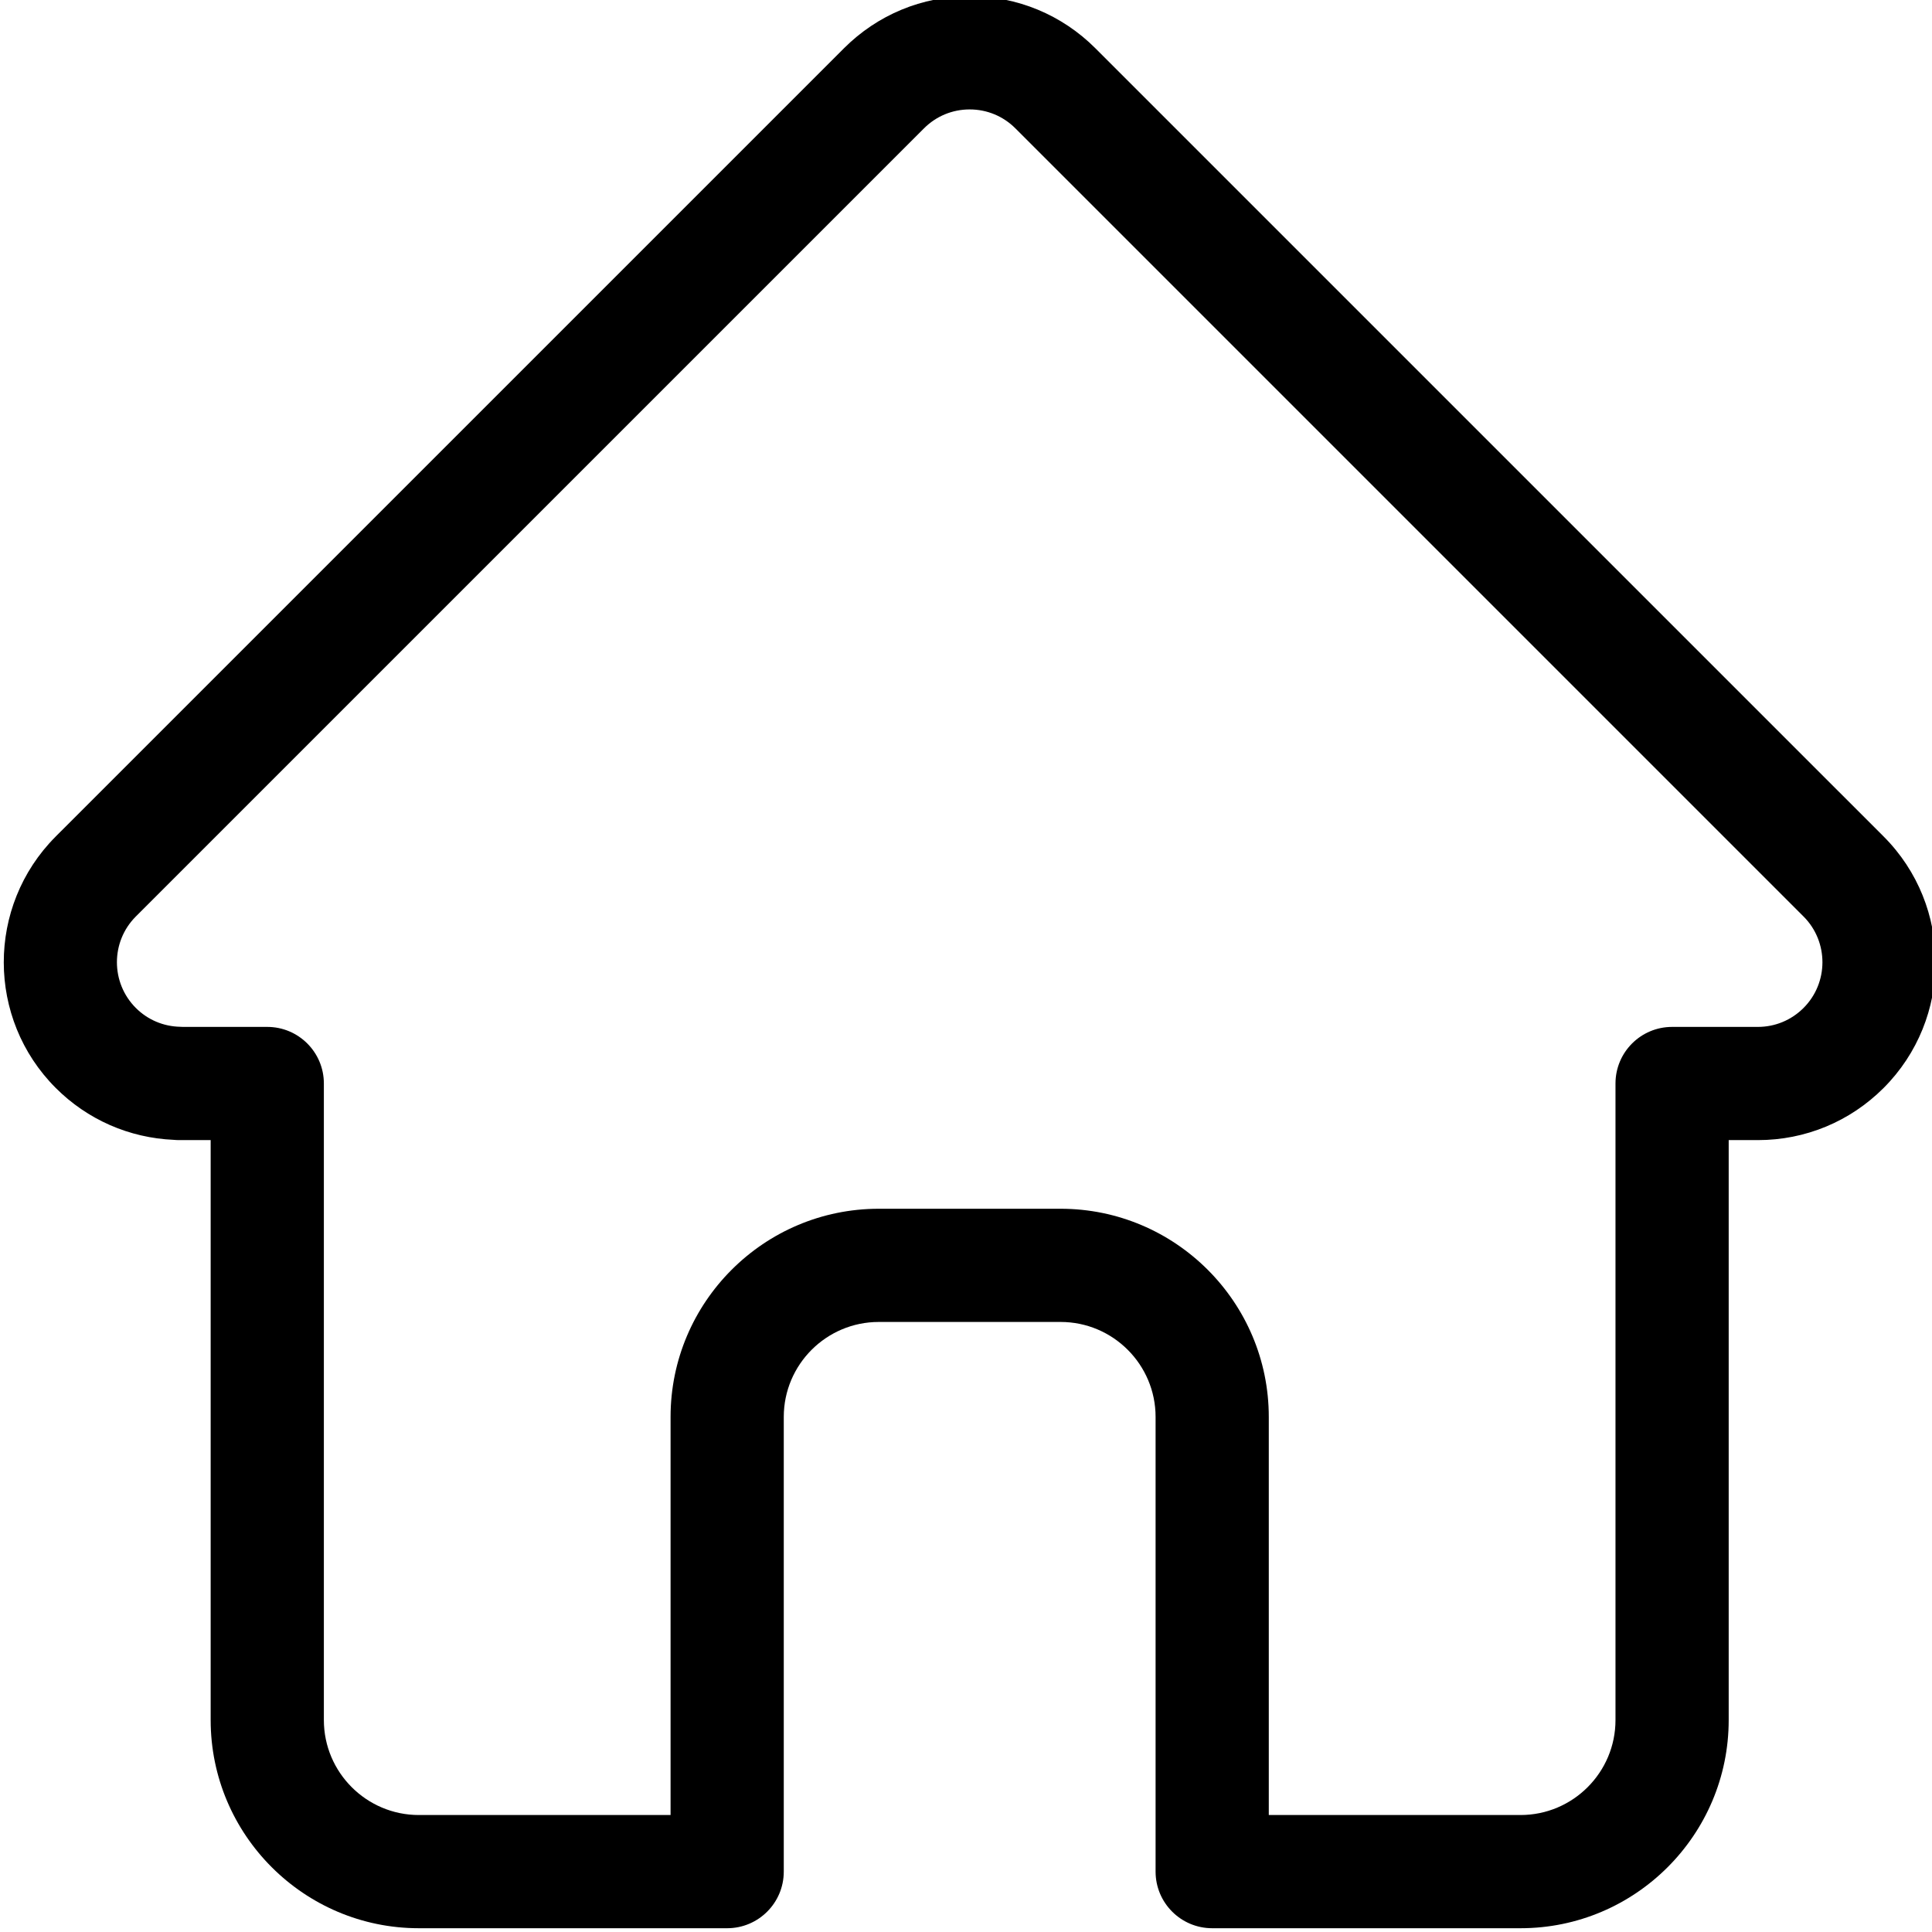
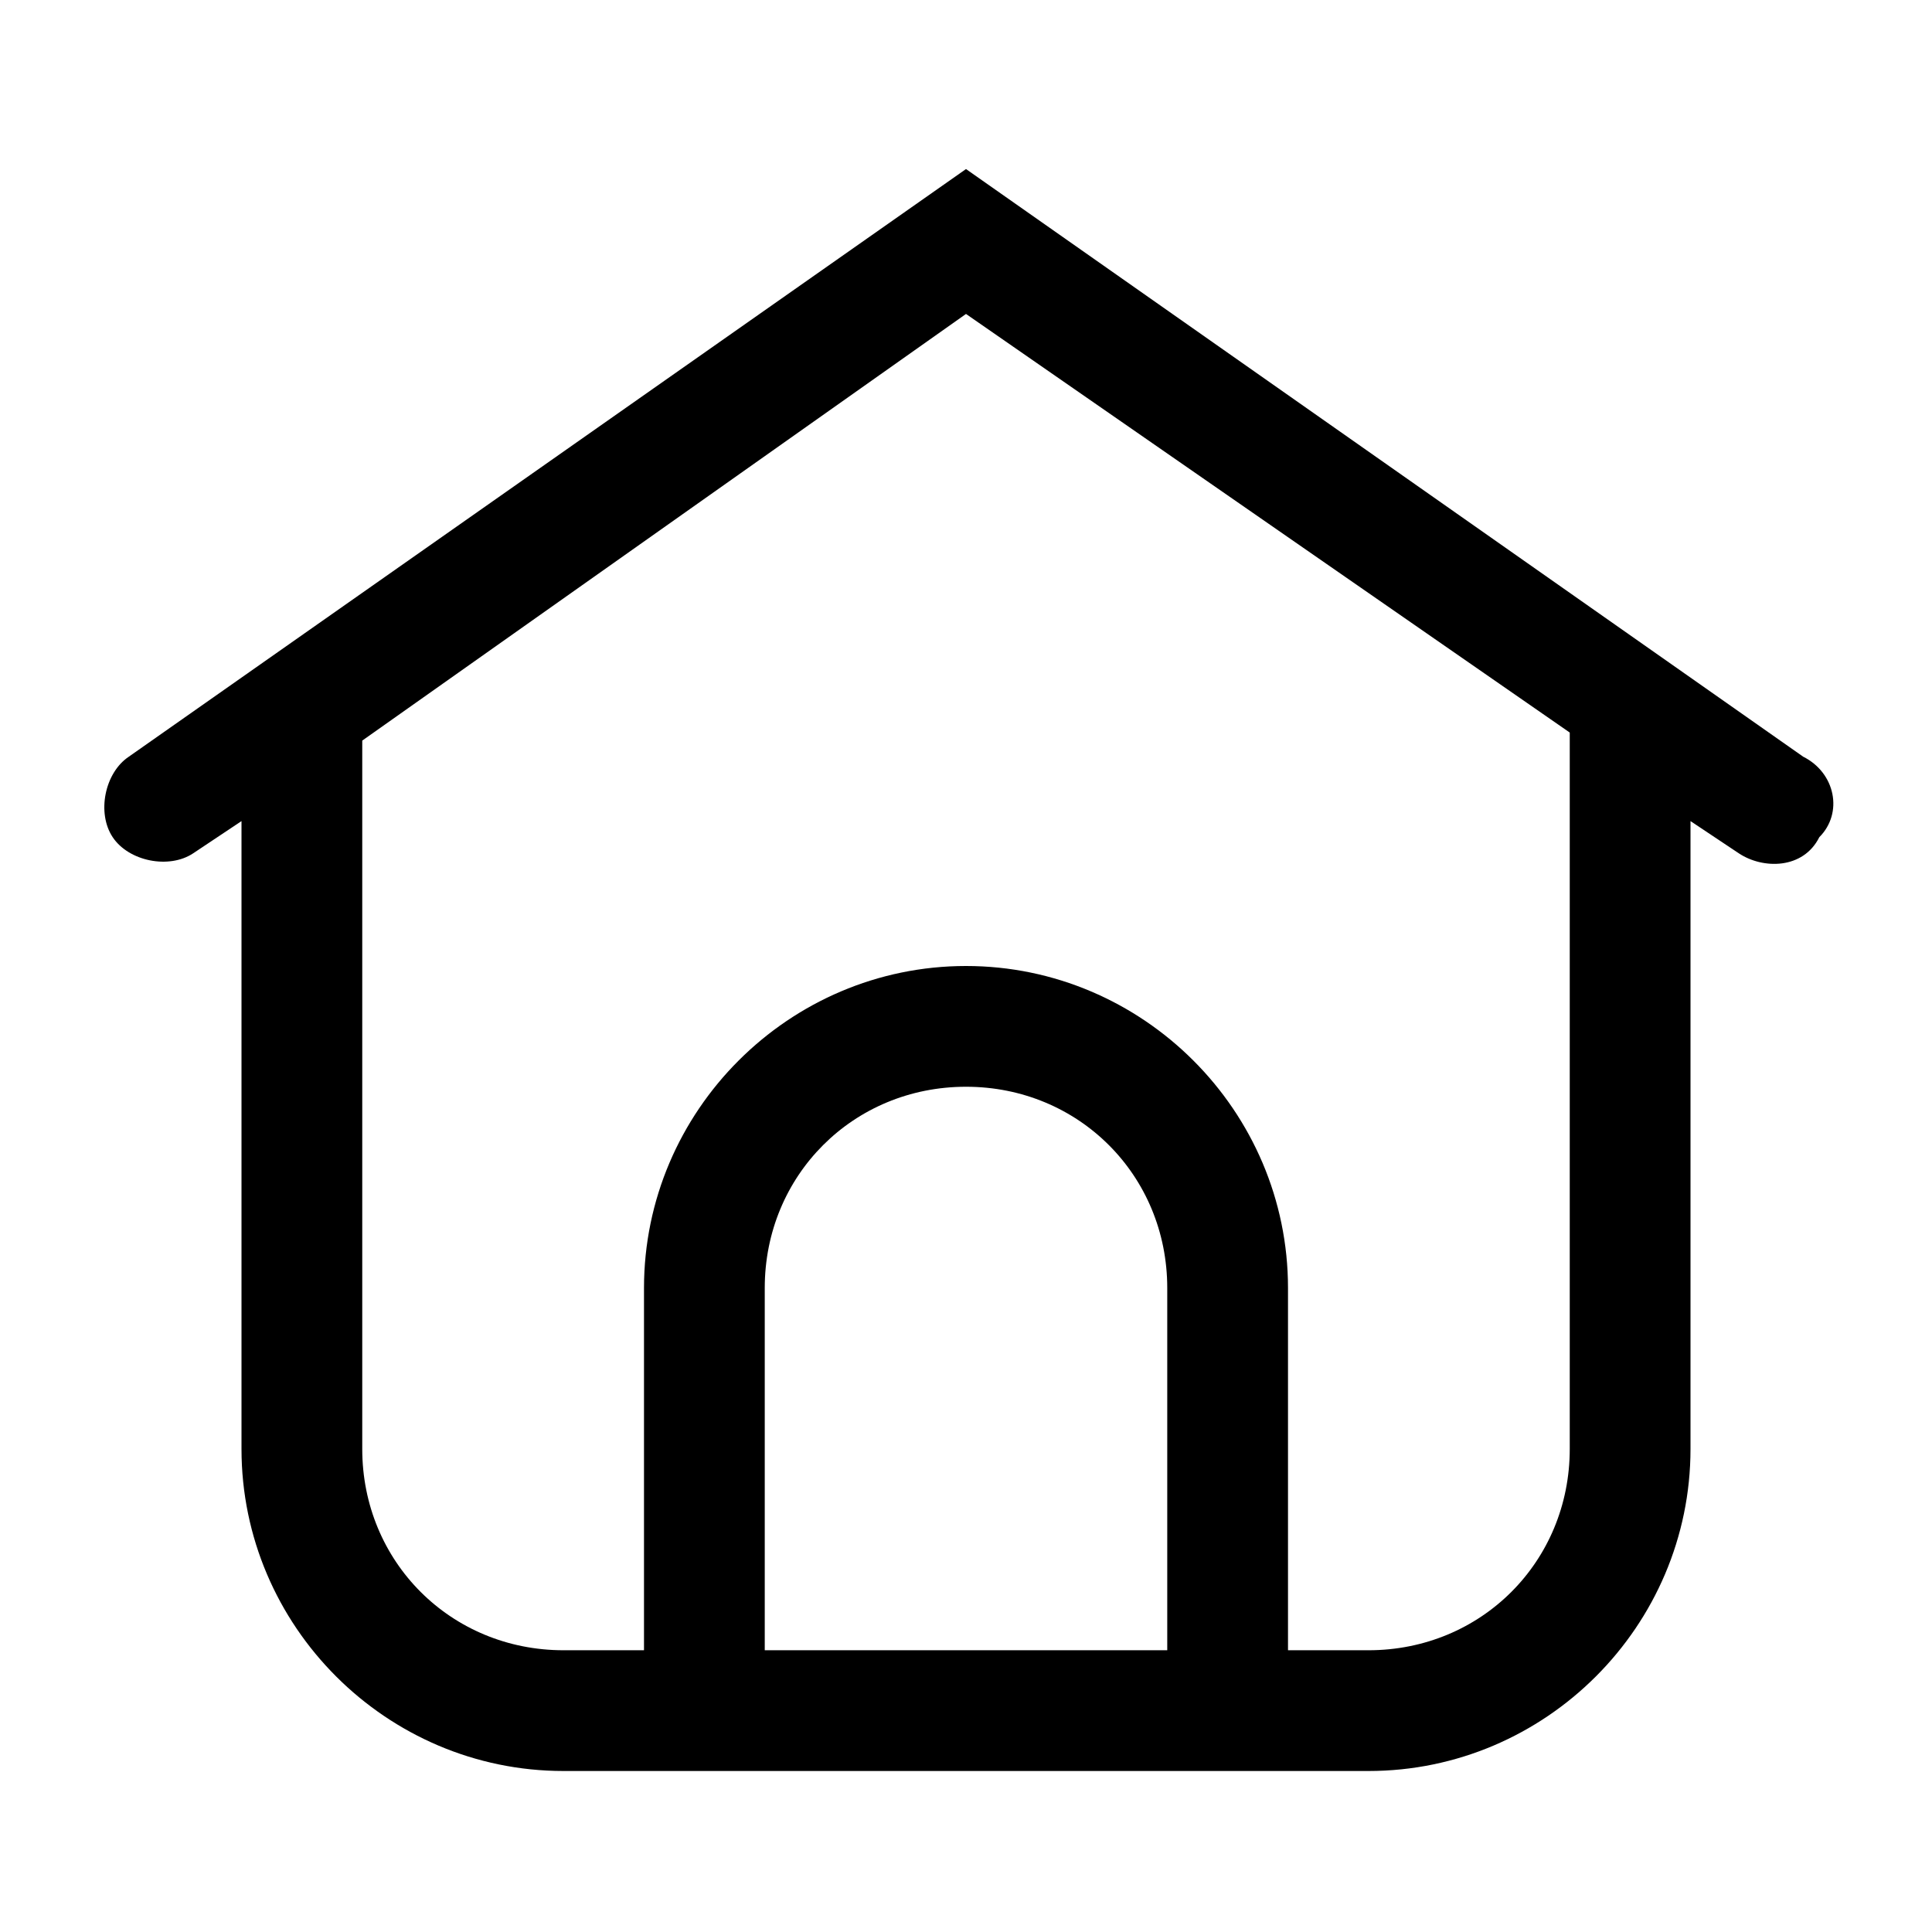
- <svg xmlns="http://www.w3.org/2000/svg" height="511pt" viewBox="0 1 511 511.999" width="511pt">
-   <path d="m498.699 222.695c-.016-.012-.027-.027-.039-.039l-208.855-208.848c-8.902-8.906-20.738-13.809-33.328-13.809-12.59 0-24.426 4.902-33.332 13.809l-208.746 208.742c-.07.07-.145.145-.211.215-18.281 18.387-18.25 48.219.09 66.559 8.379 8.383 19.441 13.234 31.273 13.746.484.047.969.07 1.457.07h8.32v153.695c0 30.418 24.75 55.164 55.168 55.164h81.711c8.285 0 15-6.719 15-15v-120.5c0-13.879 11.293-25.168 25.172-25.168h48.195c13.879 0 25.168 11.289 25.168 25.168v120.5c0 8.281 6.715 15 15 15h81.711c30.422 0 55.168-24.746 55.168-55.164v-153.695h7.719c12.586 0 24.422-4.902 33.332-13.812 18.359-18.367 18.367-48.254.027-66.633zm-21.242 45.422c-3.238 3.238-7.543 5.023-12.117 5.023h-22.719c-8.285 0-15 6.715-15 15v168.695c0 13.875-11.289 25.164-25.168 25.164h-66.711v-105.5c0-30.418-24.746-55.168-55.168-55.168h-48.195c-30.422 0-55.172 24.75-55.172 55.168v105.5h-66.711c-13.875 0-25.168-11.289-25.168-25.164v-168.695c0-8.285-6.715-15-15-15h-22.328c-.234-.016-.465-.027-.703-.031-4.469-.078-8.66-1.852-11.801-4.996-6.68-6.68-6.68-17.551 0-24.234.004 0 .004-.004.008-.008l.012-.012 208.848-208.84c3.234-3.238 7.535-5.02 12.113-5.02 4.574 0 8.875 1.781 12.113 5.02l208.801 208.797c.031.031.066.062.098.094 6.645 6.691 6.633 17.539-.031 24.207zm0 0" />
+ <svg xmlns="http://www.w3.org/2000/svg" viewBox="0 0 24 24">
+   <style />
+   <path class="st0" d="M22.4 9.4L12 2.1 1.6 9.4c-.3.2-.4.7-.2 1 .2.3.7.4 1 .2l.6-.4V18c0 2.2 1.8 4 4 4h10c2.2 0 4-1.8 4-4v-7.8l.6.4c.3.2.8.2 1-.2.3-.3.2-.8-.2-1zM9.5 20.5V16c0-1.4 1.1-2.5 2.5-2.5s2.5 1.1 2.5 2.5v4.5h-5zm10-2.5c0 1.4-1.1 2.5-2.5 2.5h-1V16c0-2.2-1.8-4-4-4s-4 1.8-4 4v4.5H7c-1.4 0-2.5-1.1-2.5-2.5V9.2L12 3.9l7.5 5.2V18z" />
</svg>
